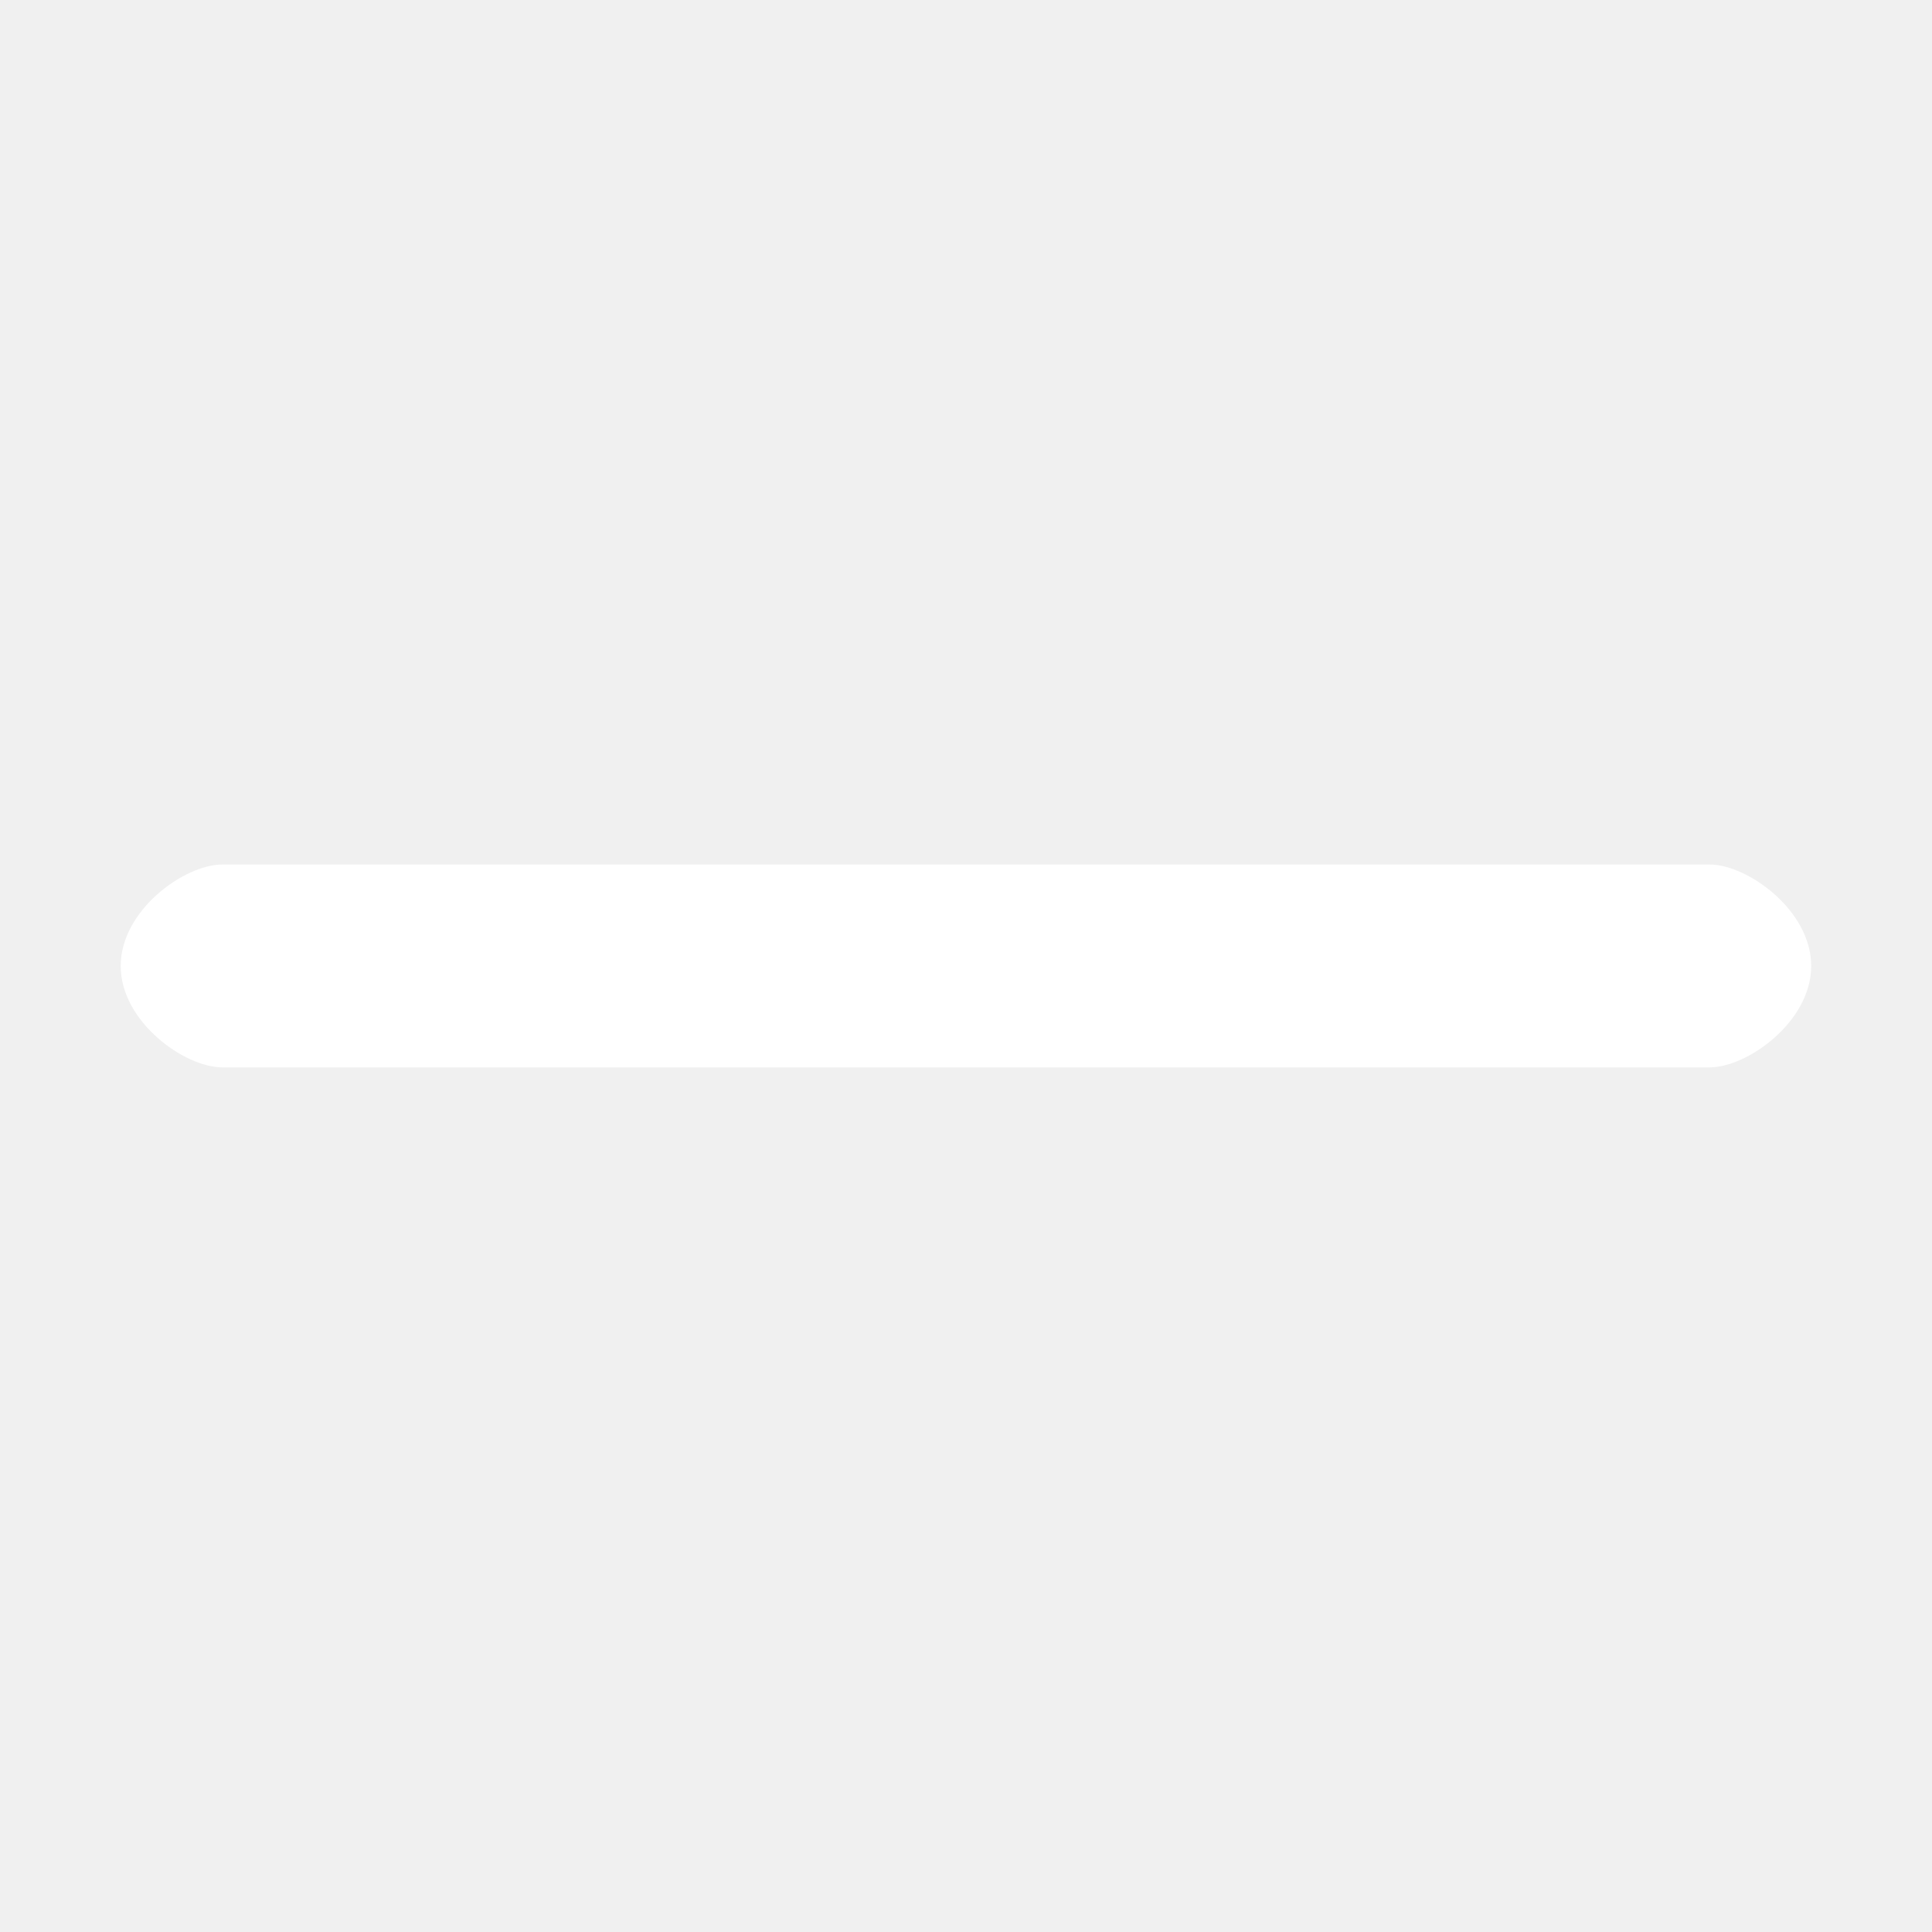
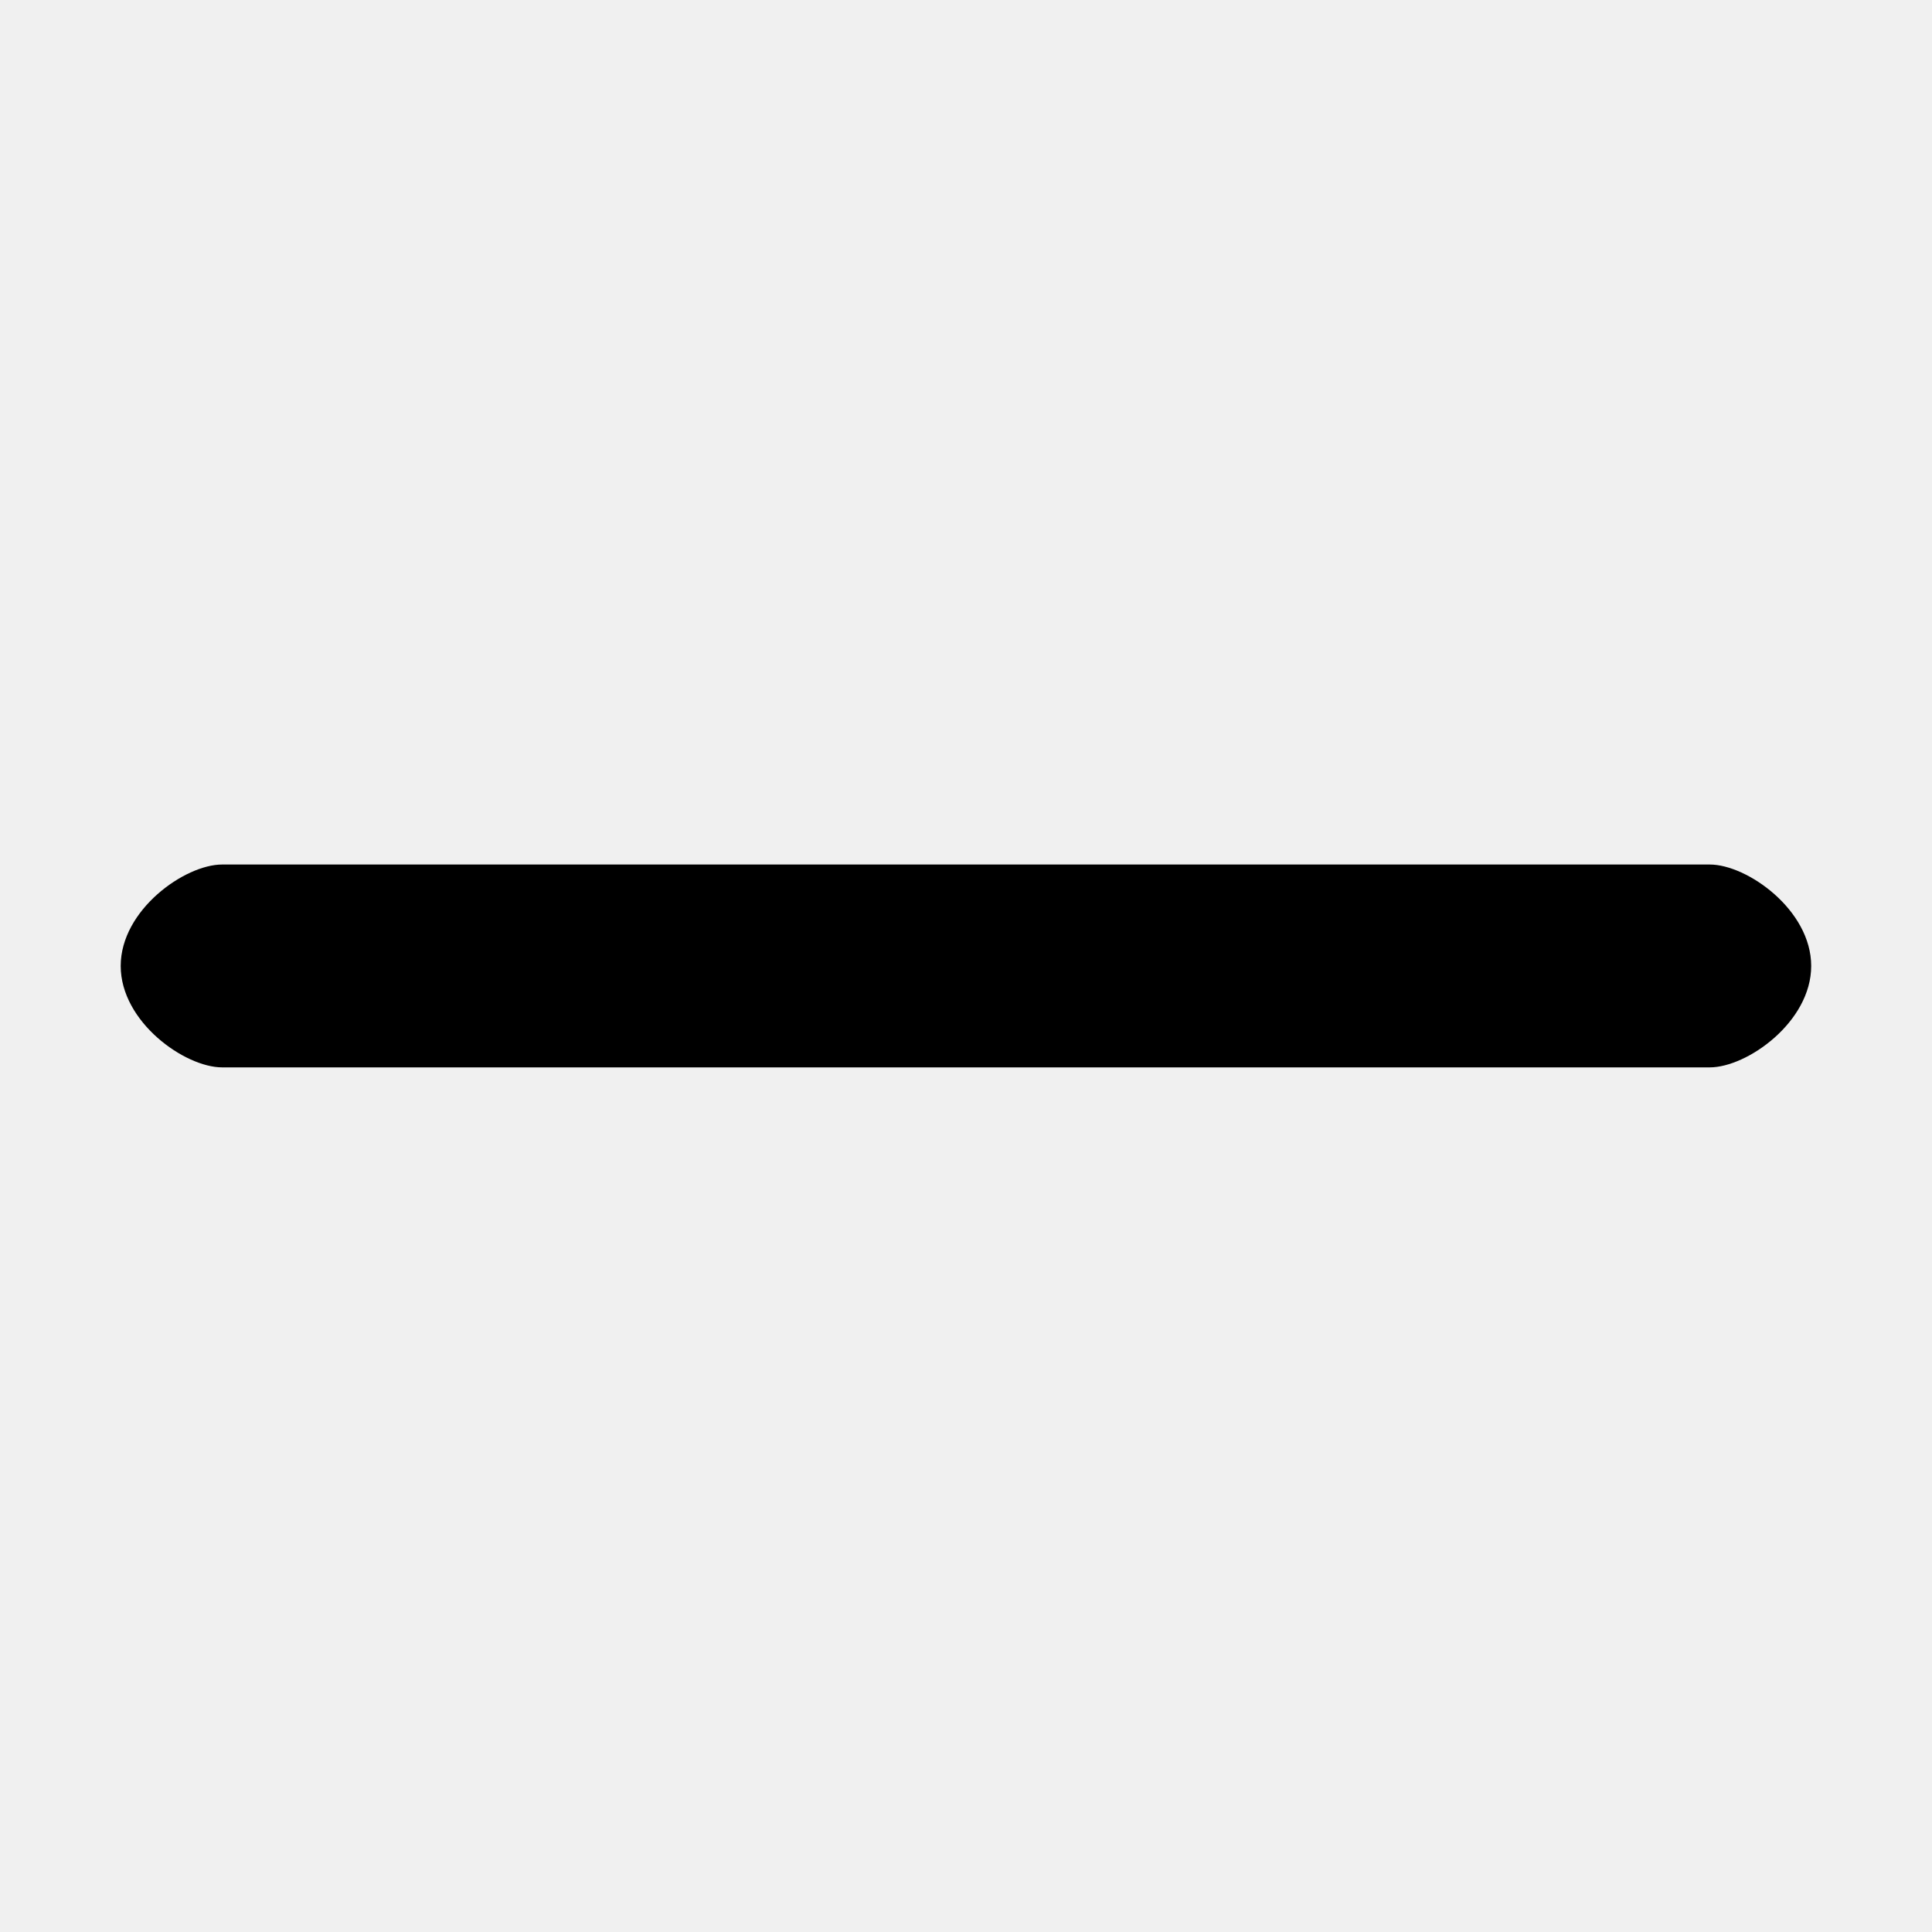
- <svg xmlns="http://www.w3.org/2000/svg" t="1606205391329" class="icon" viewBox="0 0 1024 1024" version="1.1" p-id="2606" width="200" height="200">
-   <defs>
-     <style type="text/css" />
+ <svg xmlns="http://www.w3.org/2000/svg" t="1606205391329" class="icon" viewBox="0 0 1024 1024" version="1.1" p-id="2606" width="200" height="200" id="svg8">
+   <defs id="defs4">
+     <style type="text/css" id="style2" />
  </defs>
-   <path d="M117.734 458.213 906.212 458.213C925.996 458.213 959.972 482.28 959.972 511.973 959.972 541.666 925.996 565.733 906.212 565.733L117.734 565.733C97.95 565.733 63.974 541.666 63.974 511.973 63.974 482.28 97.95 458.213 117.734 458.213Z" p-id="2607" fill="#ffffff" />
+   <path d="M117.734 458.213 906.212 458.213C925.996 458.213 959.972 482.28 959.972 511.973 959.972 541.666 925.996 565.733 906.212 565.733L117.734 565.733C97.95 565.733 63.974 541.666 63.974 511.973 63.974 482.28 97.95 458.213 117.734 458.213Z" p-id="2607" fill="#000000" id="path6" />
</svg>
